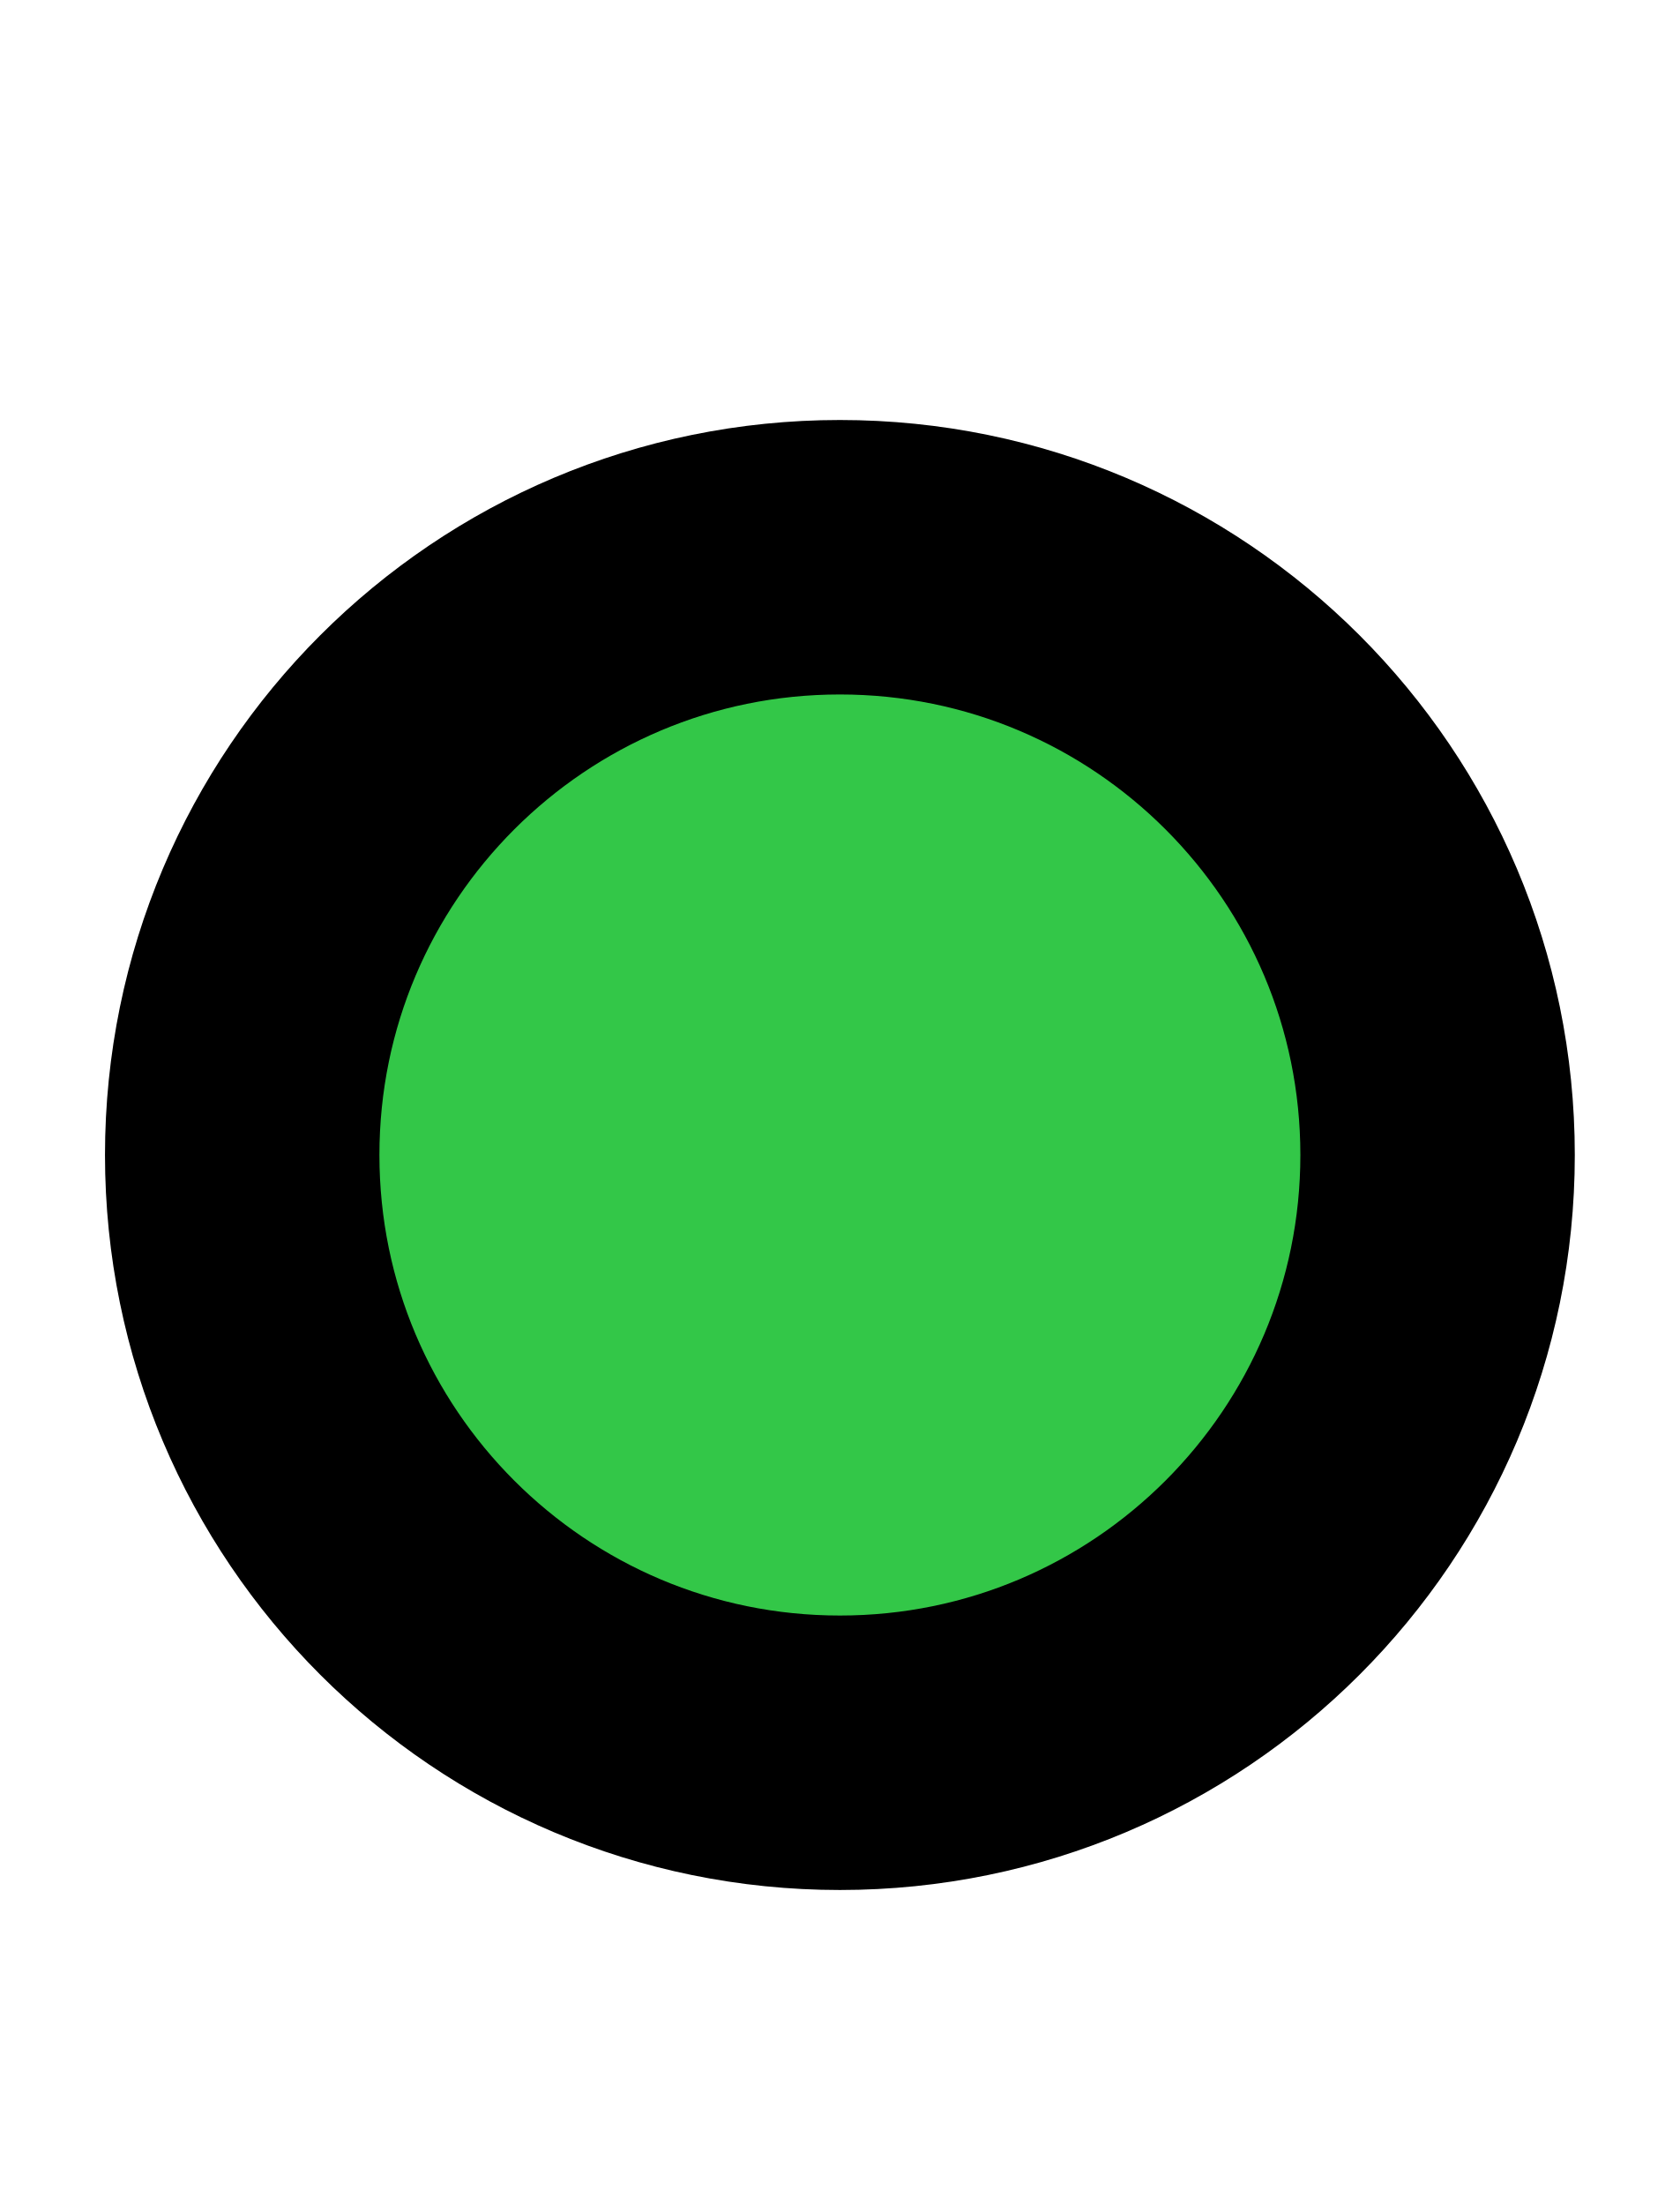
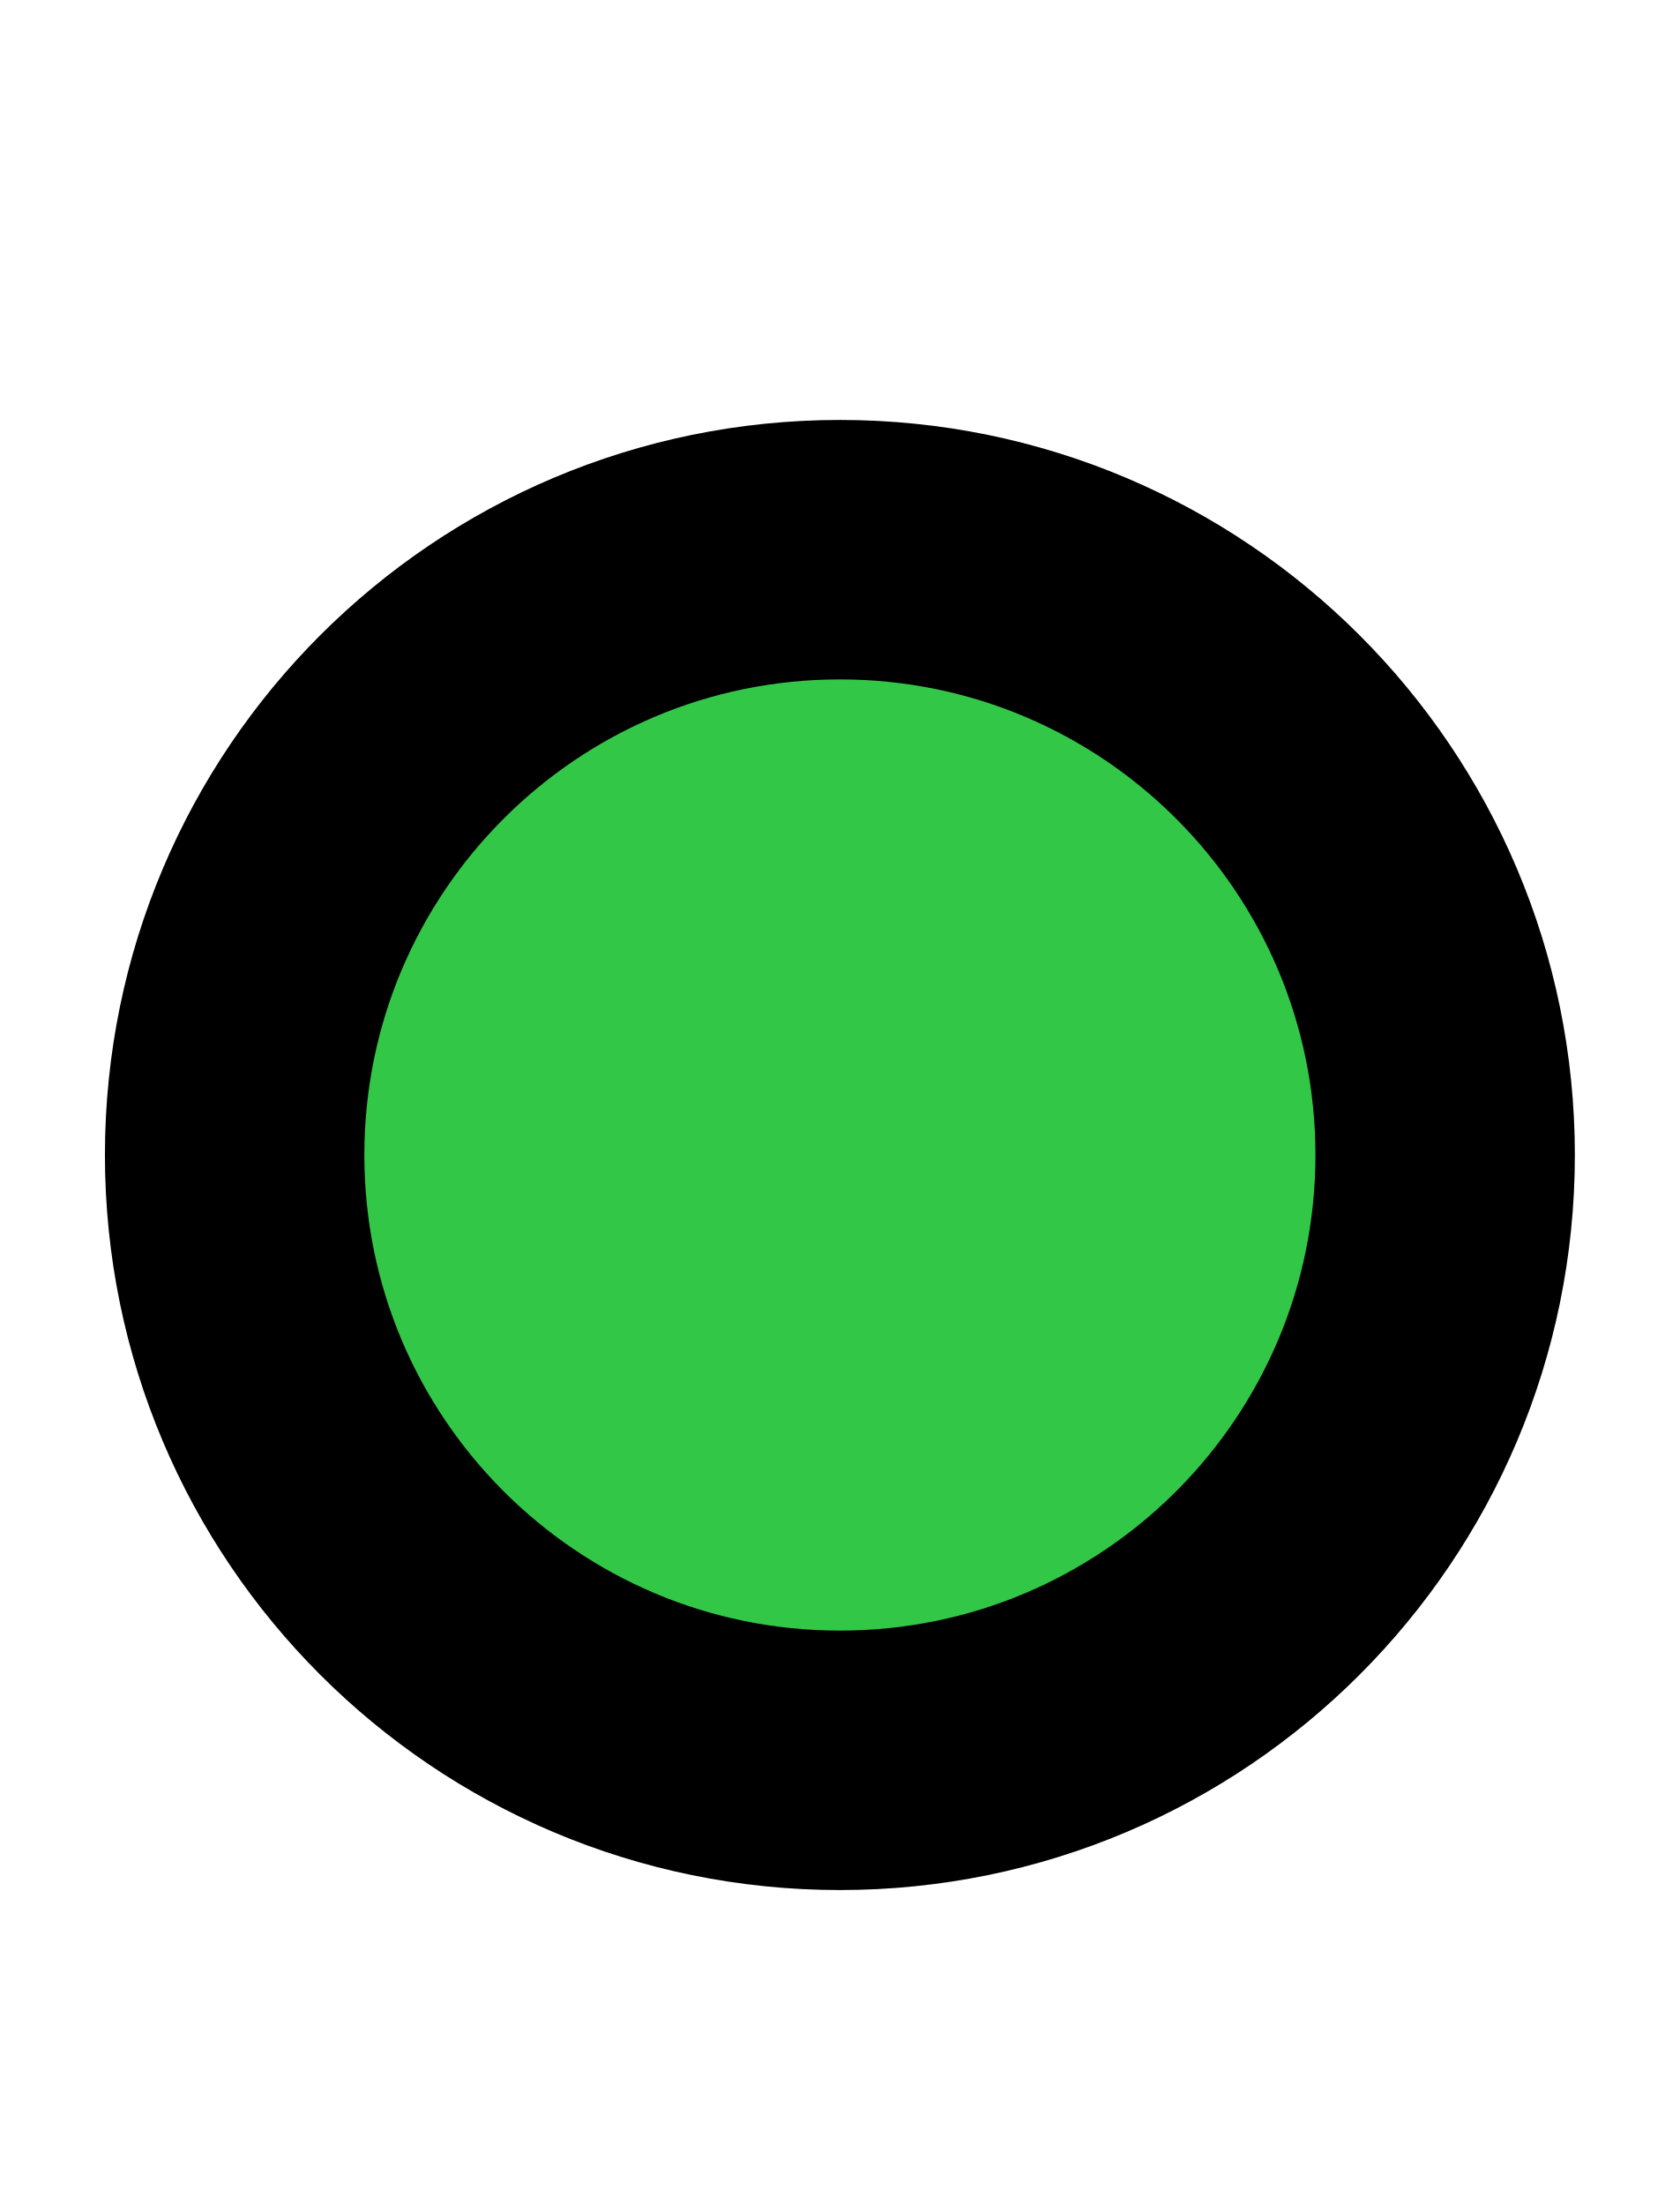
<svg xmlns="http://www.w3.org/2000/svg" width="16" height="21" viewBox="0 0 16 21" id="svg4686" version="1.1">
  <defs id="defs4688" />
  <g id="layer1" transform="translate(0,-1031.362)">
-     <circle style="fill:#33c748;fill-opacity:1;stroke:#000000;stroke-width:2.614;stroke-miterlimit:4;stroke-dasharray:none;stroke-opacity:1" id="path4696" cx="8" cy="1042.362" r="5.693" />
+     <circle style="fill:#33c748;fill-opacity:1;stroke:#000000;stroke-width:2.471;stroke-miterlimit:4;stroke-dasharray:none;stroke-opacity:1" id="path4696" cx="8" cy="1042.362" r="5.765" />
  </g>
</svg>
